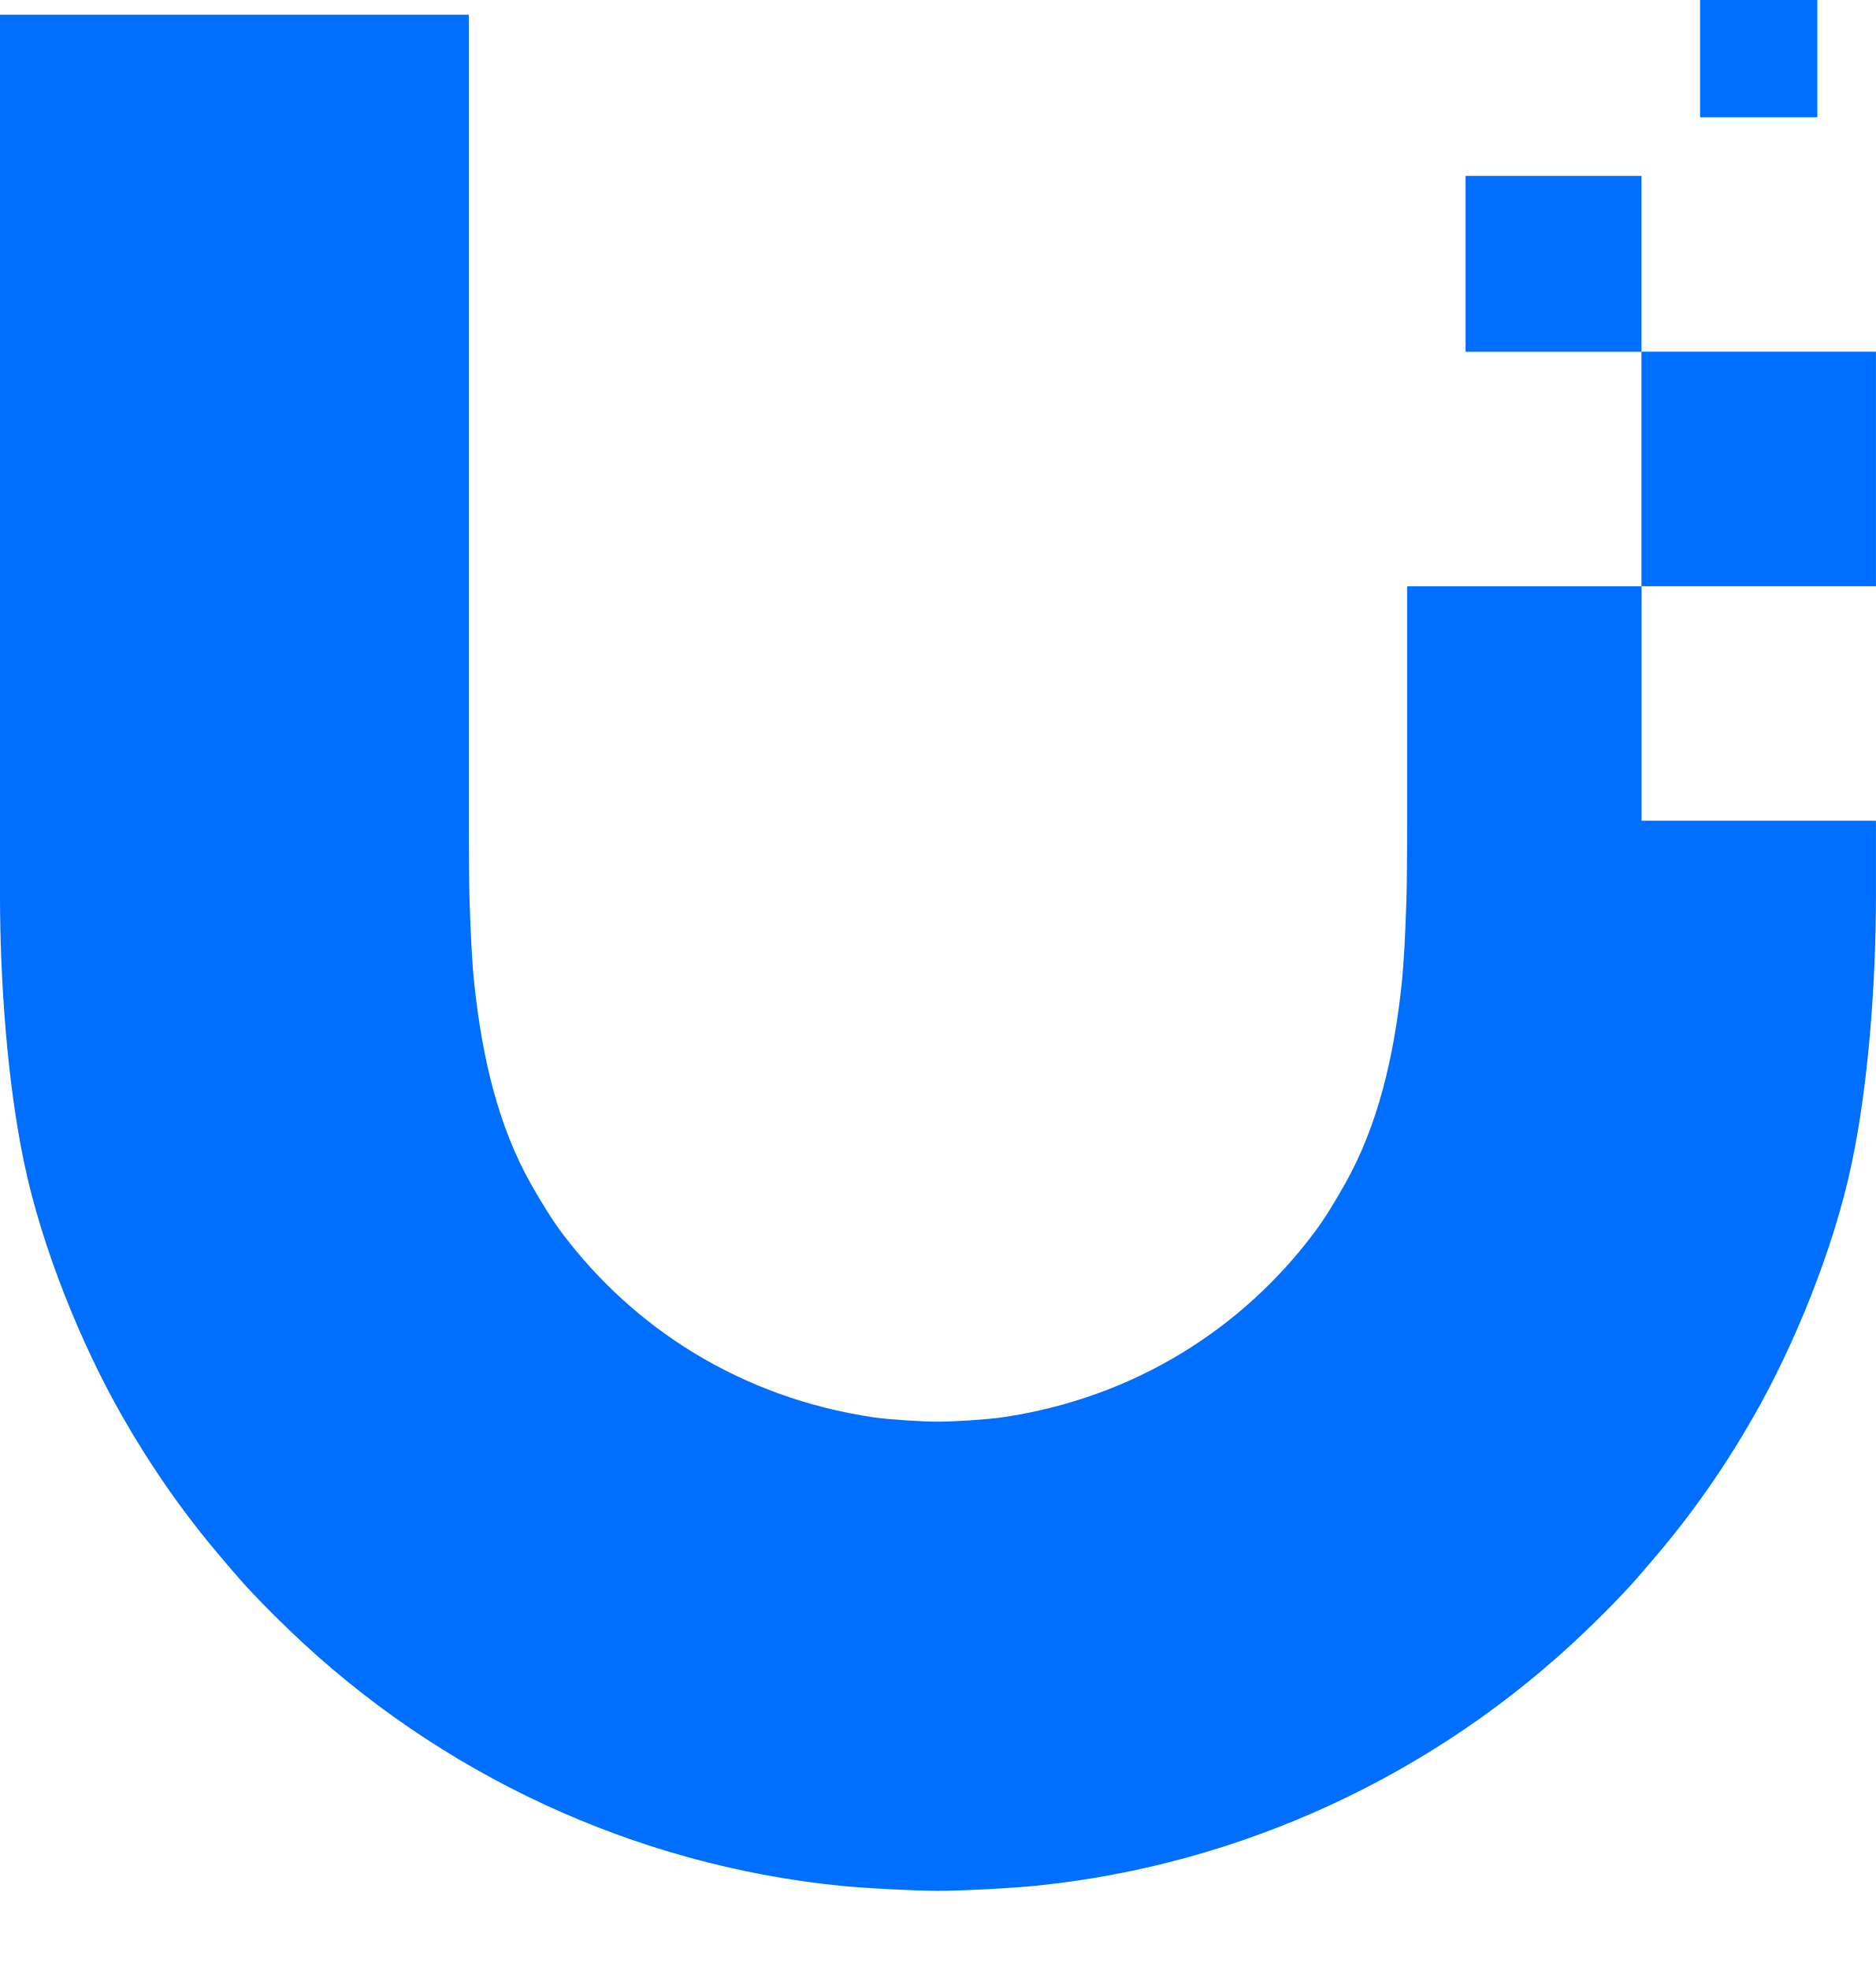
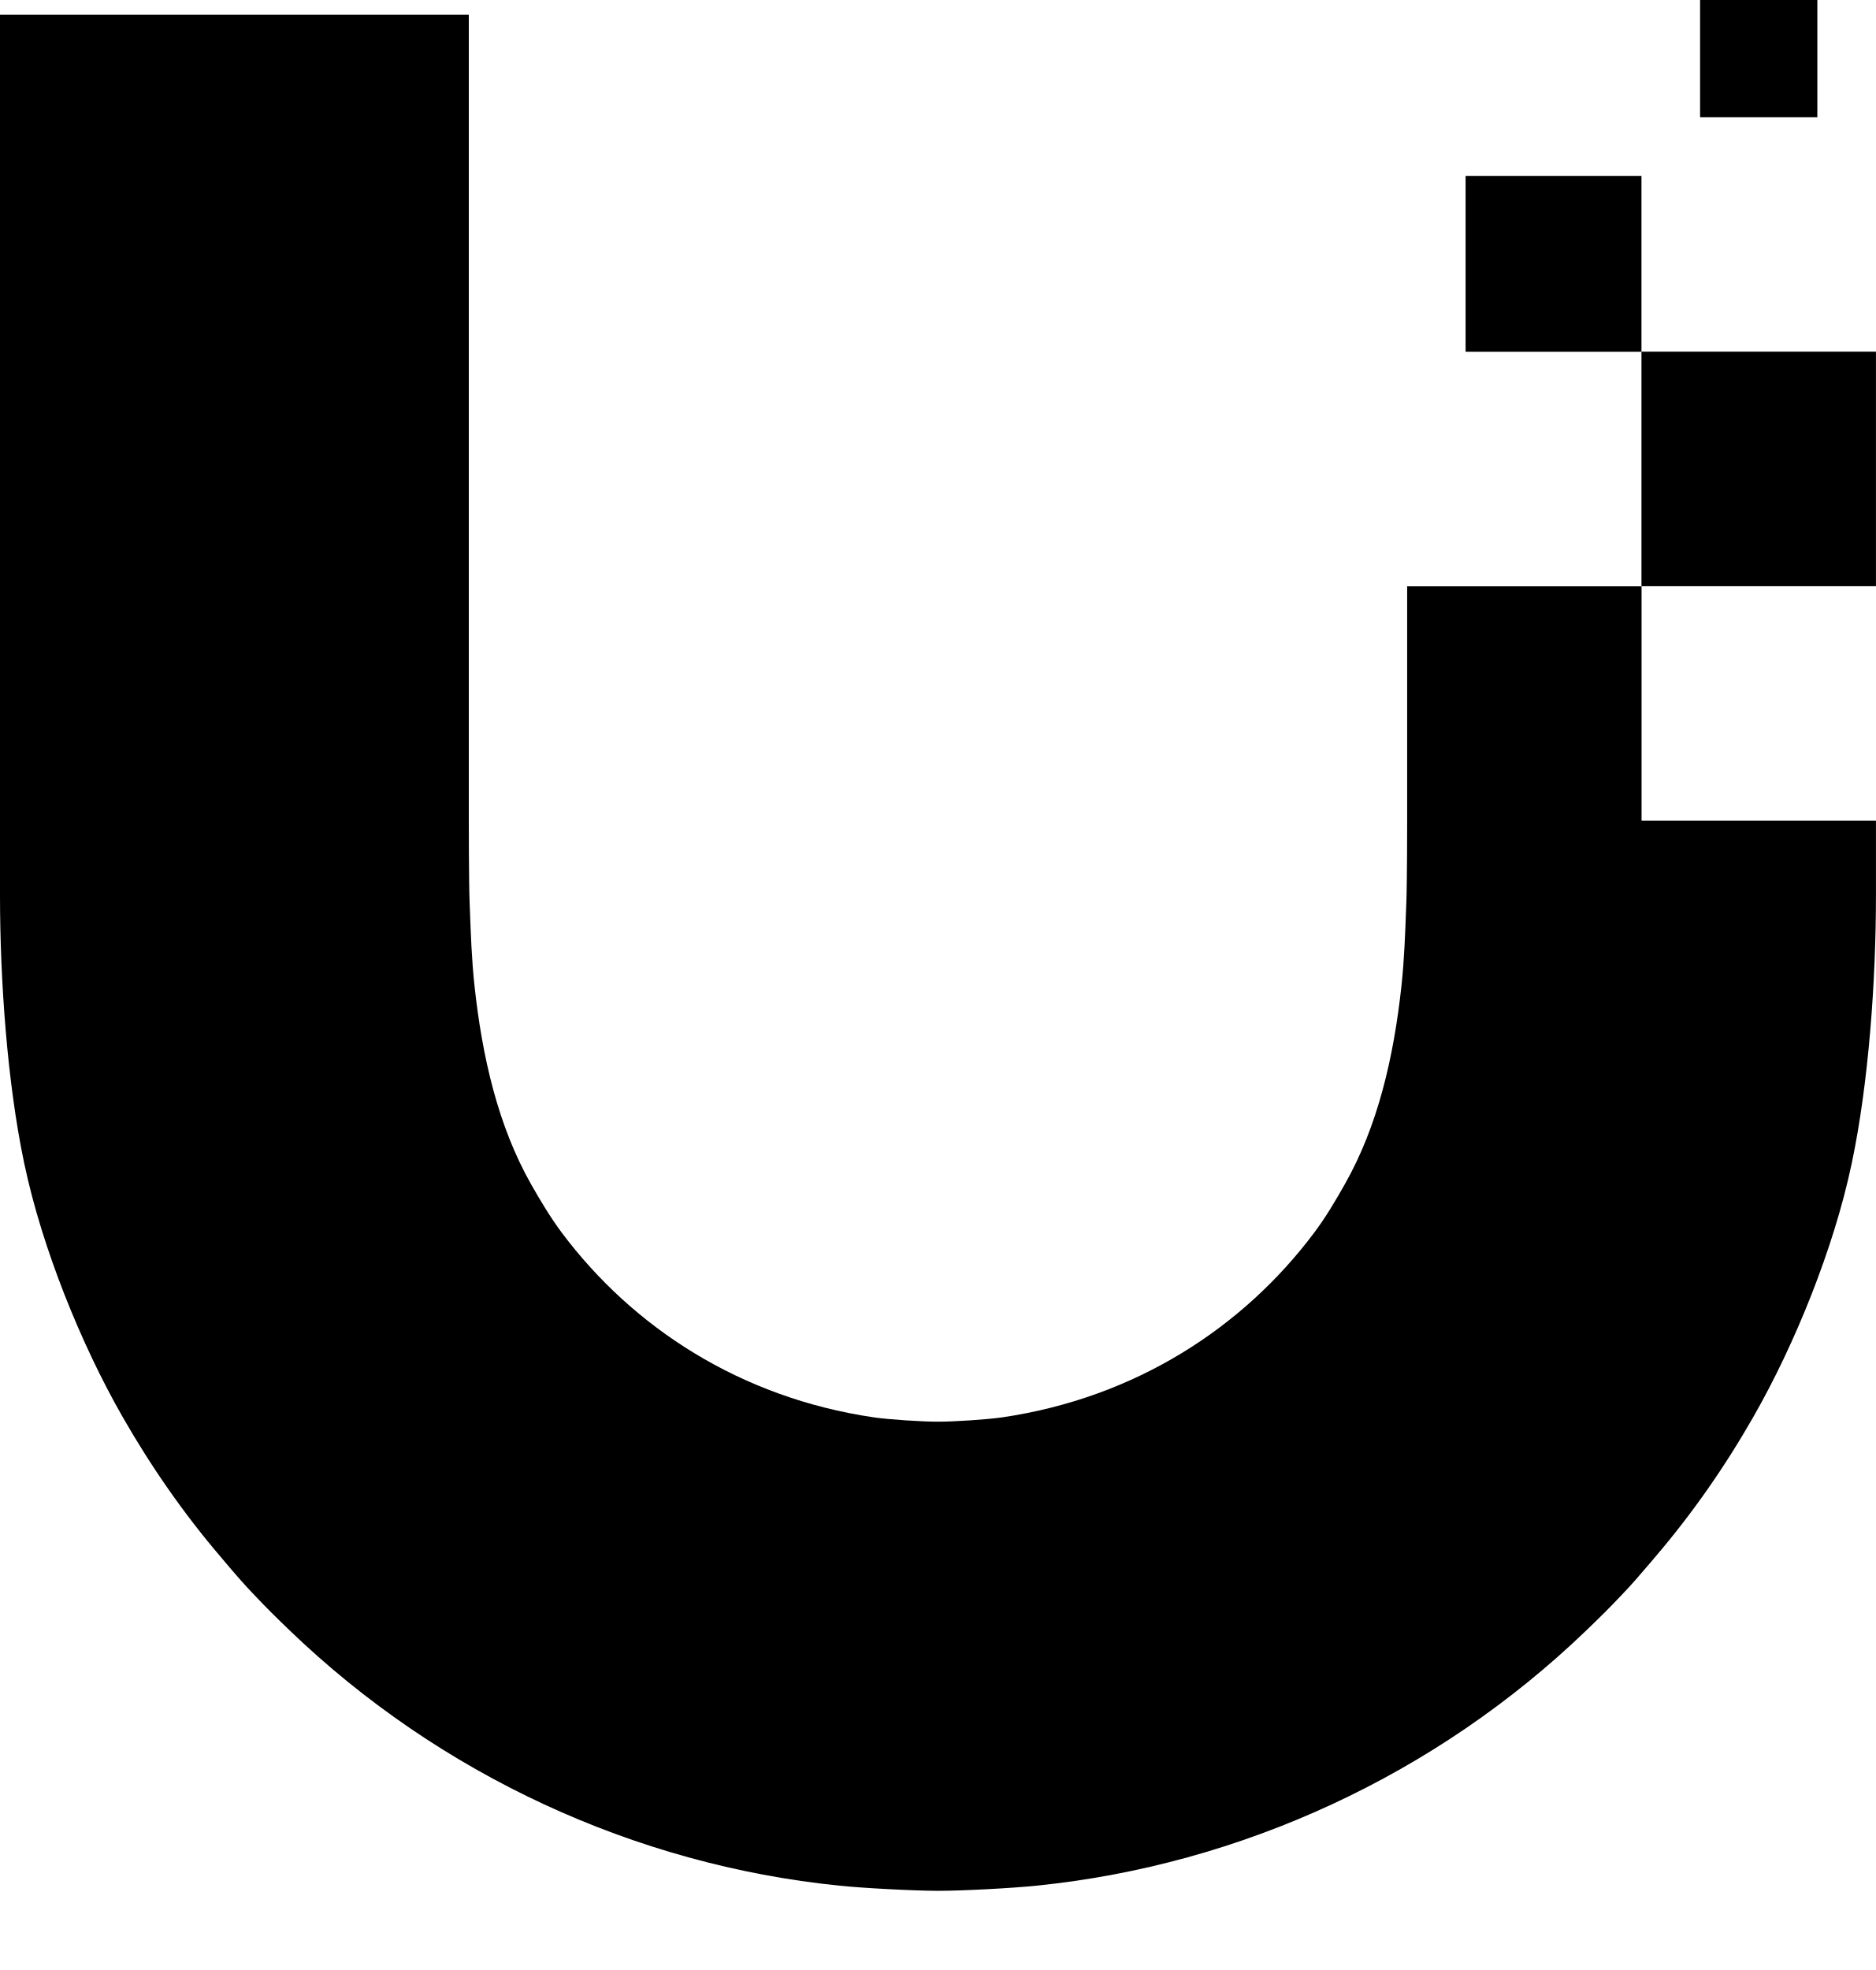
<svg xmlns="http://www.w3.org/2000/svg" width="20" height="21" viewBox="0 0 20 21" fill="none">
-   <path d="M19.375 0H18.125V1.25H19.375V0Z" fill="#006FFF" />
-   <path d="M15.002 8.753V6.249L15.002 6.25H17.501V8.749H20V9.542C20 10.457 19.922 11.543 19.743 12.395C19.643 12.871 19.491 13.344 19.313 13.799C19.13 14.264 18.919 14.709 18.69 15.109C18.392 15.63 18.046 16.13 17.644 16.6L17.623 16.625L17.588 16.666C17.492 16.779 17.396 16.891 17.291 17C17.169 17.13 17.043 17.254 16.914 17.378C15.315 18.918 13.23 19.88 11.051 20.101C10.789 20.128 10.263 20.156 10 20.156C9.736 20.155 9.211 20.128 8.949 20.101C6.769 19.88 4.685 18.917 3.086 17.378C2.957 17.254 2.831 17.13 2.709 17C2.599 16.886 2.499 16.769 2.399 16.651L2.399 16.651L2.356 16.6C1.954 16.13 1.609 15.63 1.31 15.109C1.081 14.709 0.87 14.264 0.687 13.799C0.509 13.344 0.357 12.871 0.257 12.395C0.078 11.542 0 10.457 0 9.542V0.157H4.998V8.753C4.998 8.753 4.998 9.412 5.007 9.628L5.009 9.678V9.678C5.019 9.957 5.029 10.231 5.058 10.502C5.141 11.274 5.312 12.007 5.663 12.626C5.765 12.805 5.869 12.979 5.992 13.144C6.744 14.146 7.888 14.899 9.316 15.109C9.486 15.133 9.829 15.155 10 15.155C10.171 15.155 10.514 15.133 10.684 15.109C12.112 14.899 13.256 14.146 14.008 13.144C14.132 12.979 14.235 12.805 14.336 12.626C14.688 12.007 14.859 11.274 14.942 10.502C14.971 10.23 14.981 9.956 14.991 9.677L14.993 9.628C15.002 9.412 15.002 8.753 15.002 8.753Z" fill="#006FFF" />
-   <path d="M15.625 1.875H17.5L17.5 3.749H20V6.249H17.5L17.5 3.75H15.625V1.875Z" fill="#006FFF" />
+   <path d="M19.375 0H18.125V1.25H19.375V0Z" fill="currentColor" />
+   <path d="M15.002 8.753V6.249L15.002 6.25H17.501V8.749H20V9.542C20 10.457 19.922 11.543 19.743 12.395C19.643 12.871 19.491 13.344 19.313 13.799C19.13 14.264 18.919 14.709 18.69 15.109C18.392 15.63 18.046 16.13 17.644 16.6L17.623 16.625L17.588 16.666C17.492 16.779 17.396 16.891 17.291 17C17.169 17.13 17.043 17.254 16.914 17.378C15.315 18.918 13.23 19.88 11.051 20.101C10.789 20.128 10.263 20.156 10 20.156C9.736 20.155 9.211 20.128 8.949 20.101C6.769 19.88 4.685 18.917 3.086 17.378C2.957 17.254 2.831 17.13 2.709 17C2.599 16.886 2.499 16.769 2.399 16.651L2.399 16.651L2.356 16.6C1.954 16.13 1.609 15.63 1.31 15.109C1.081 14.709 0.87 14.264 0.687 13.799C0.509 13.344 0.357 12.871 0.257 12.395C0.078 11.542 0 10.457 0 9.542V0.157H4.998V8.753C4.998 8.753 4.998 9.412 5.007 9.628L5.009 9.678V9.678C5.019 9.957 5.029 10.231 5.058 10.502C5.141 11.274 5.312 12.007 5.663 12.626C5.765 12.805 5.869 12.979 5.992 13.144C6.744 14.146 7.888 14.899 9.316 15.109C9.486 15.133 9.829 15.155 10 15.155C10.171 15.155 10.514 15.133 10.684 15.109C12.112 14.899 13.256 14.146 14.008 13.144C14.132 12.979 14.235 12.805 14.336 12.626C14.688 12.007 14.859 11.274 14.942 10.502C14.971 10.23 14.981 9.956 14.991 9.677L14.993 9.628C15.002 9.412 15.002 8.753 15.002 8.753Z" fill="currentColor" />
+   <path d="M15.625 1.875H17.5L17.5 3.749H20V6.249H17.5L17.5 3.75H15.625V1.875Z" fill="currentColor" />
</svg>
